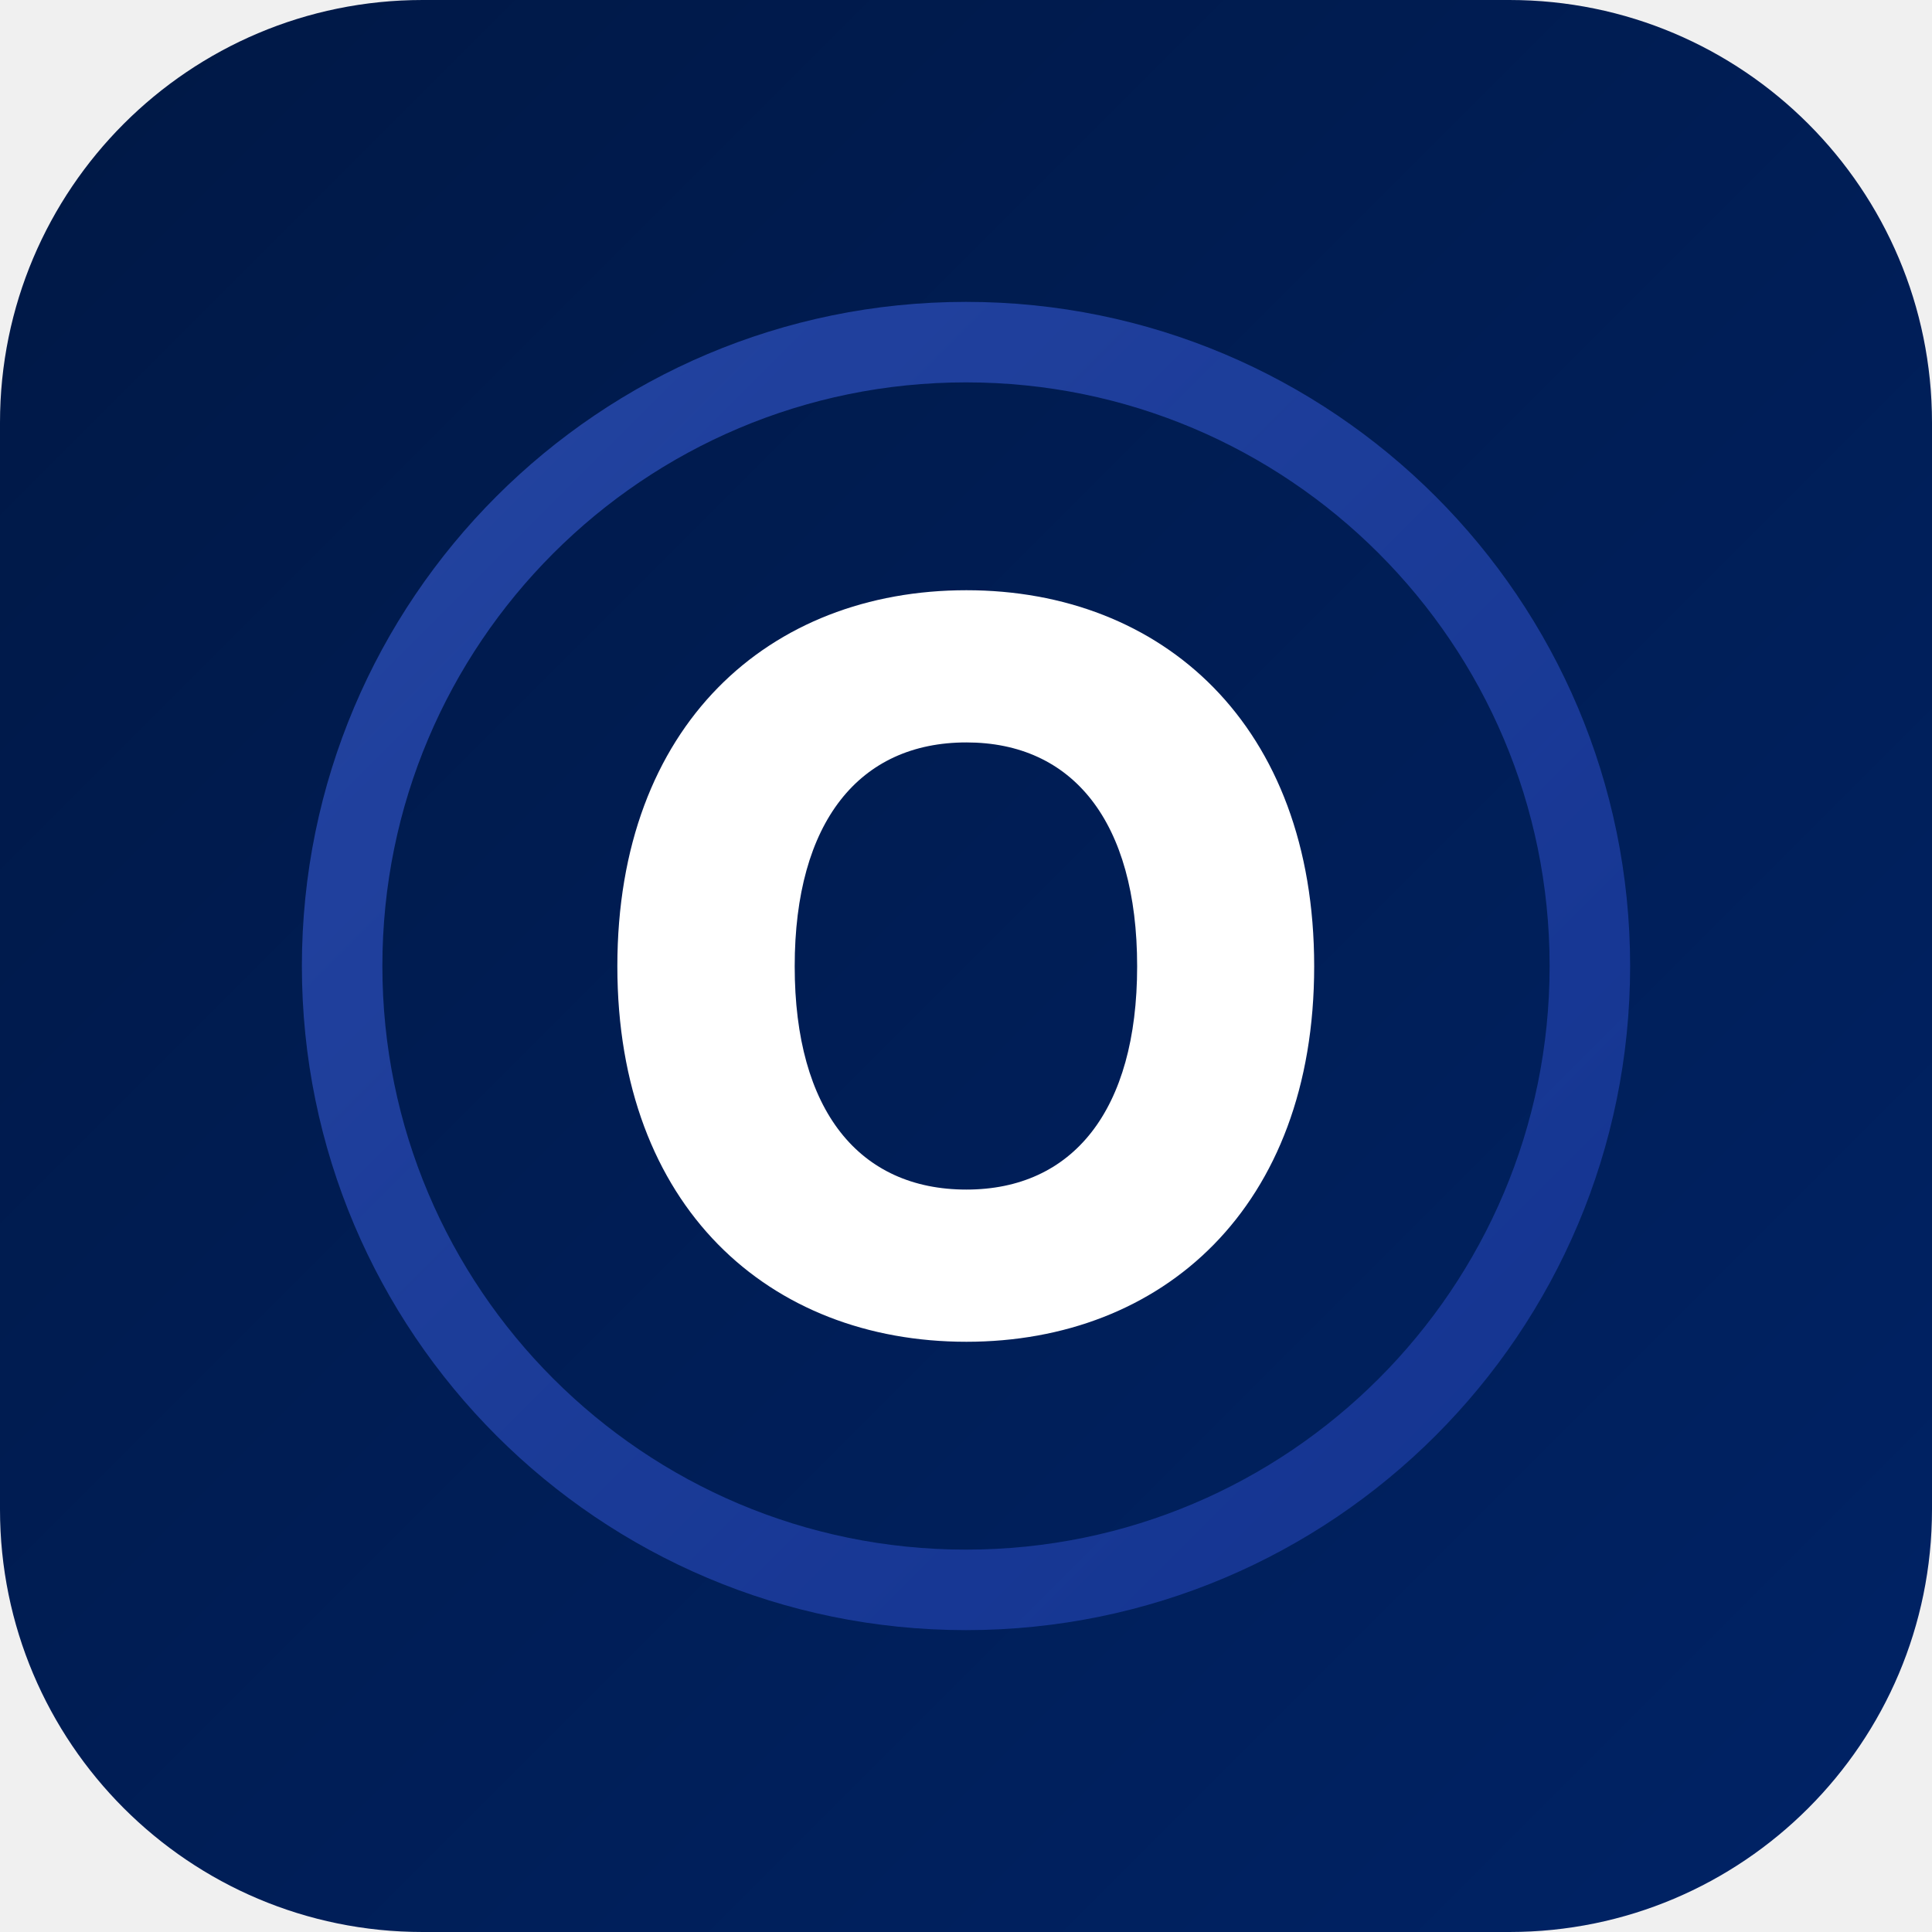
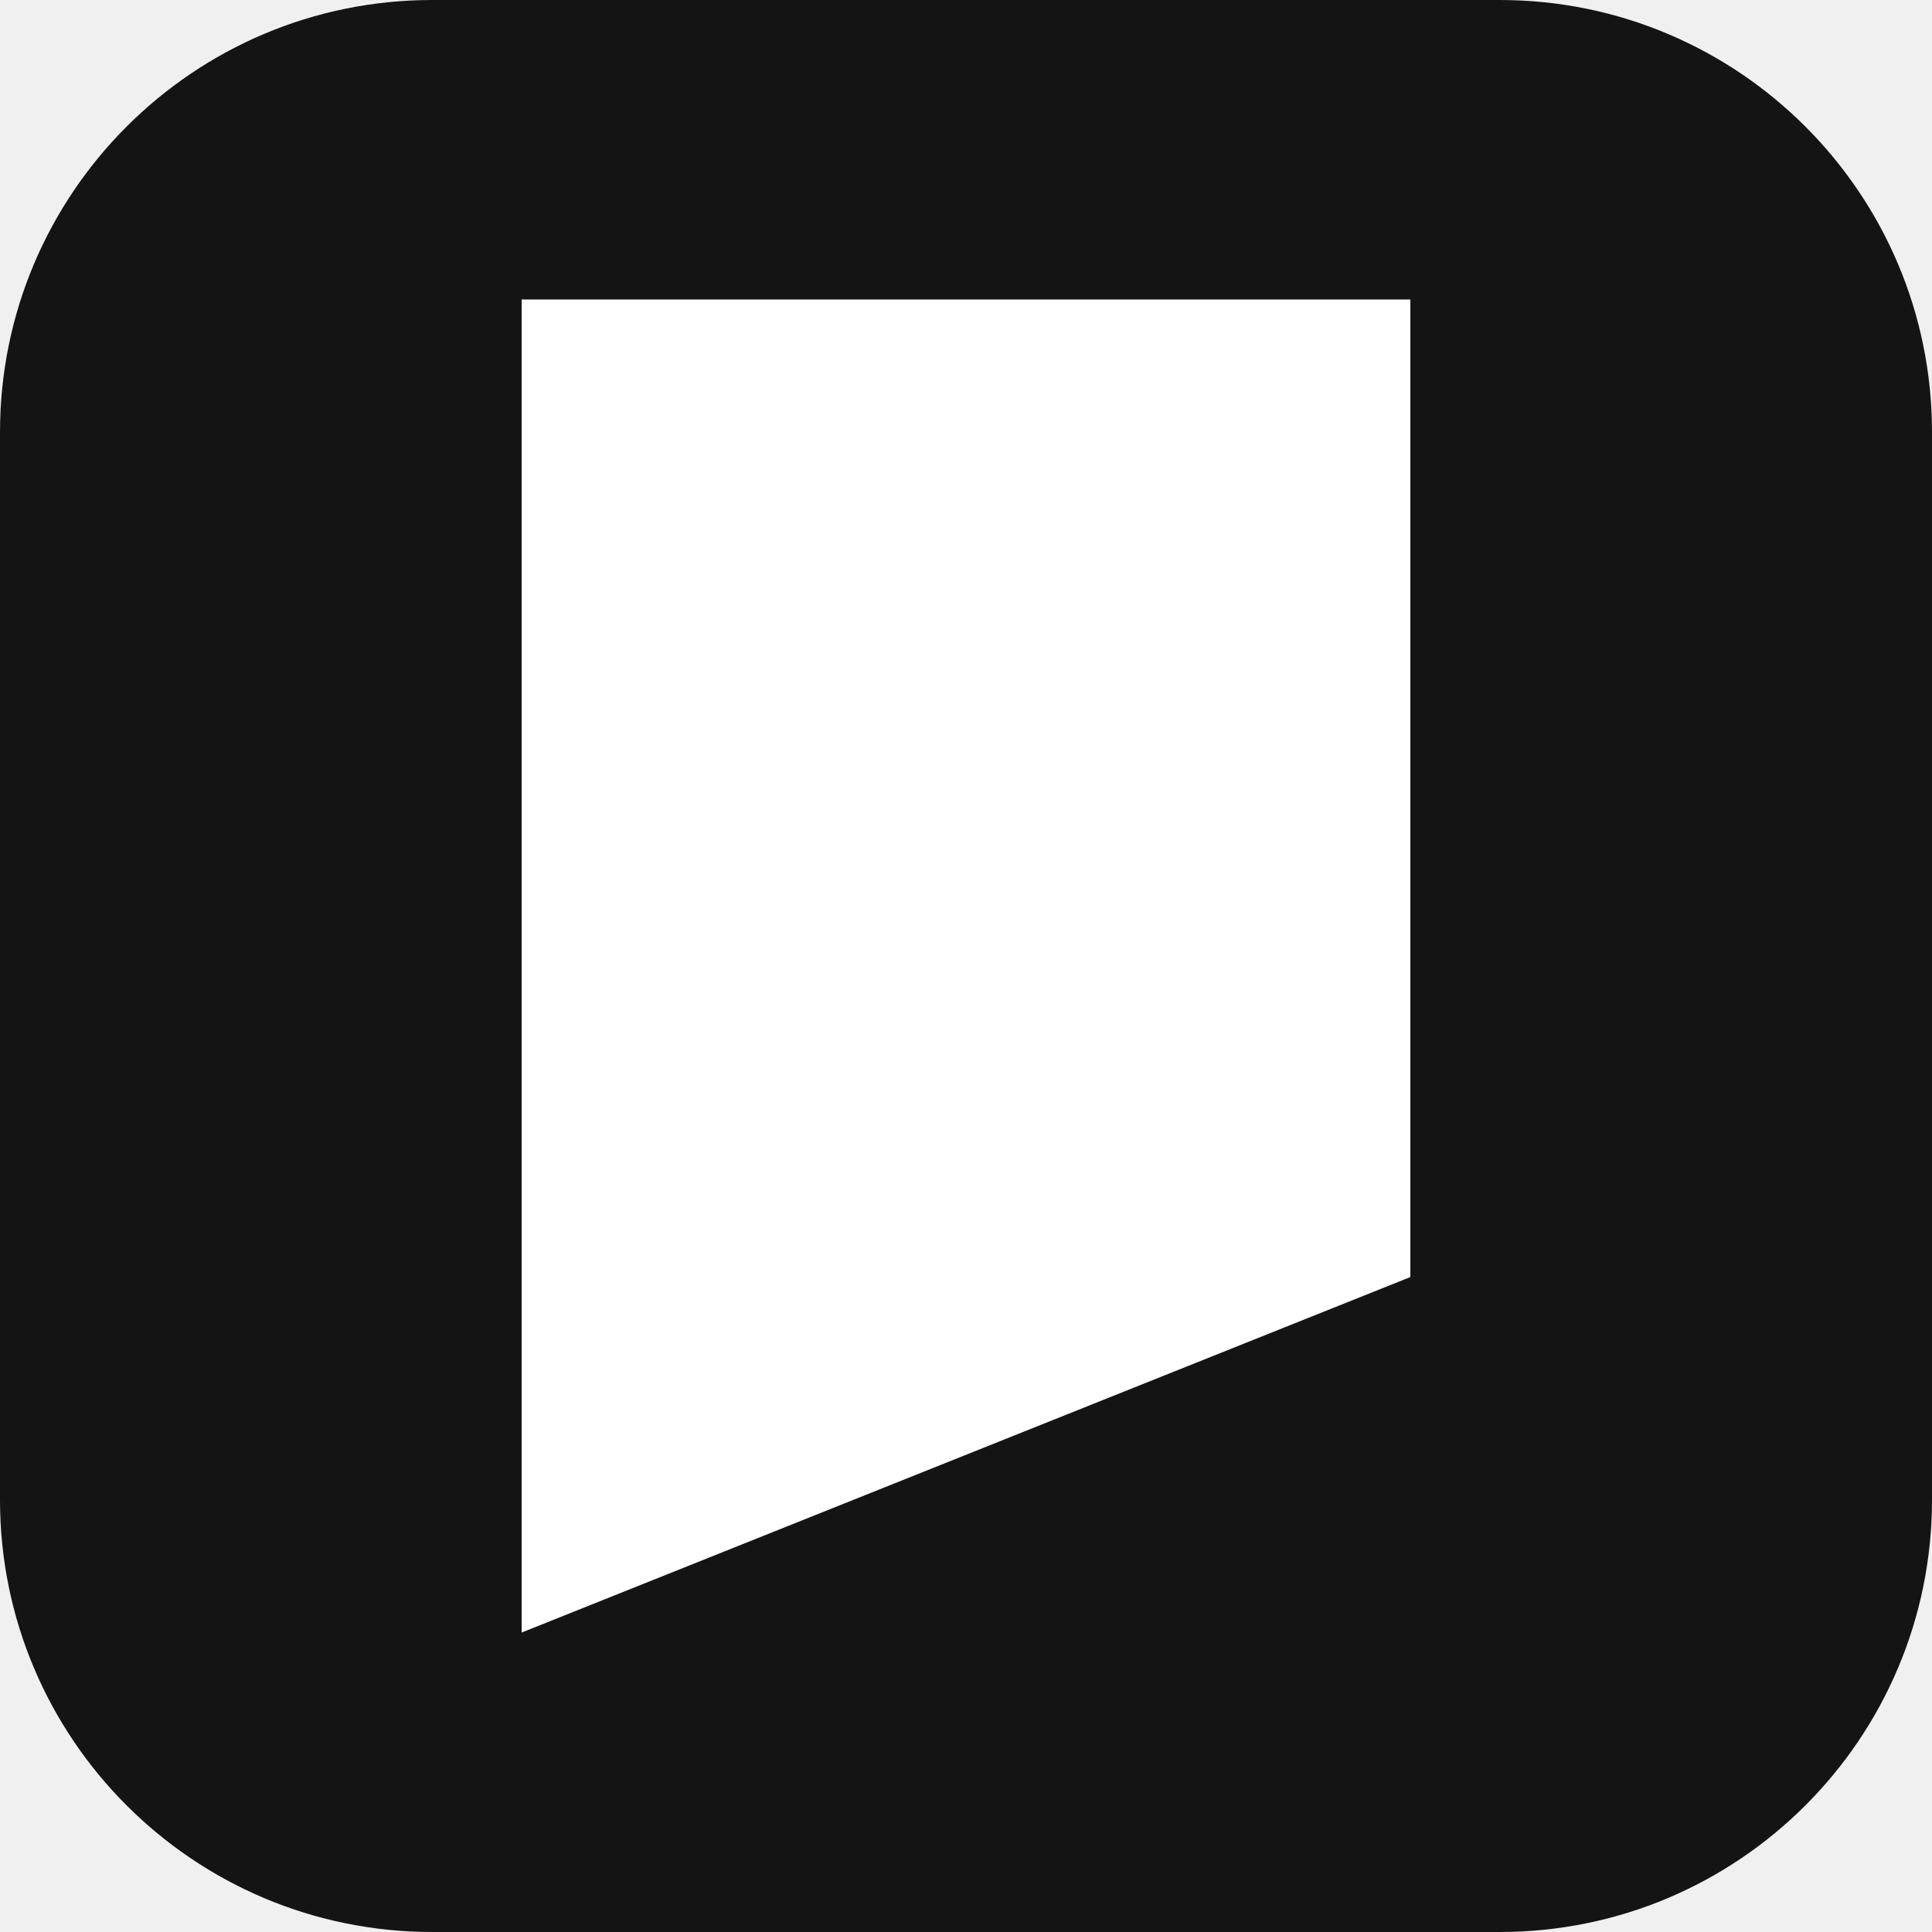
- <svg xmlns="http://www.w3.org/2000/svg" width="96" height="96" viewBox="0 0 96 96">
-   <defs>
-     <linearGradient id="bg" x1="0%" y1="0%" x2="100%" y2="100%">
-       <stop offset="0%" stop-color="#001845" />
-       <stop offset="100%" stop-color="#002366" />
-     </linearGradient>
-     <linearGradient id="accent" x1="0%" y1="0%" x2="100%" y2="100%">
-       <stop offset="0%" stop-color="#3B5FD9" />
-       <stop offset="100%" stop-color="#2040B0" />
-     </linearGradient>
-   </defs>
-   <rect width="96" height="96" rx="21" fill="url(#bg)" />
-   <circle cx="48" cy="48" r="31" fill="none" stroke="url(#accent)" stroke-width="4" opacity="0.6" />
-   <text x="48" y="48" font-family="'Inter', 'Noto Sans JP', sans-serif" font-weight="800" font-size="50" fill="white" text-anchor="middle" dominant-baseline="central" letter-spacing="-1">O</text>
+ <svg xmlns="http://www.w3.org/2000/svg" width="1024" height="1024" viewBox="0 0 1024 1024">
+   <rect width="1024" height="1024" rx="229.1" fill="#141414" />
+   <g transform="translate(276.48 158.72)">
+     <path d="M 0 0 L 471.04 0 L 471.04 518.14 L 0 706.56 Z" fill="#FFFFFF" />
+   </g>
</svg>
